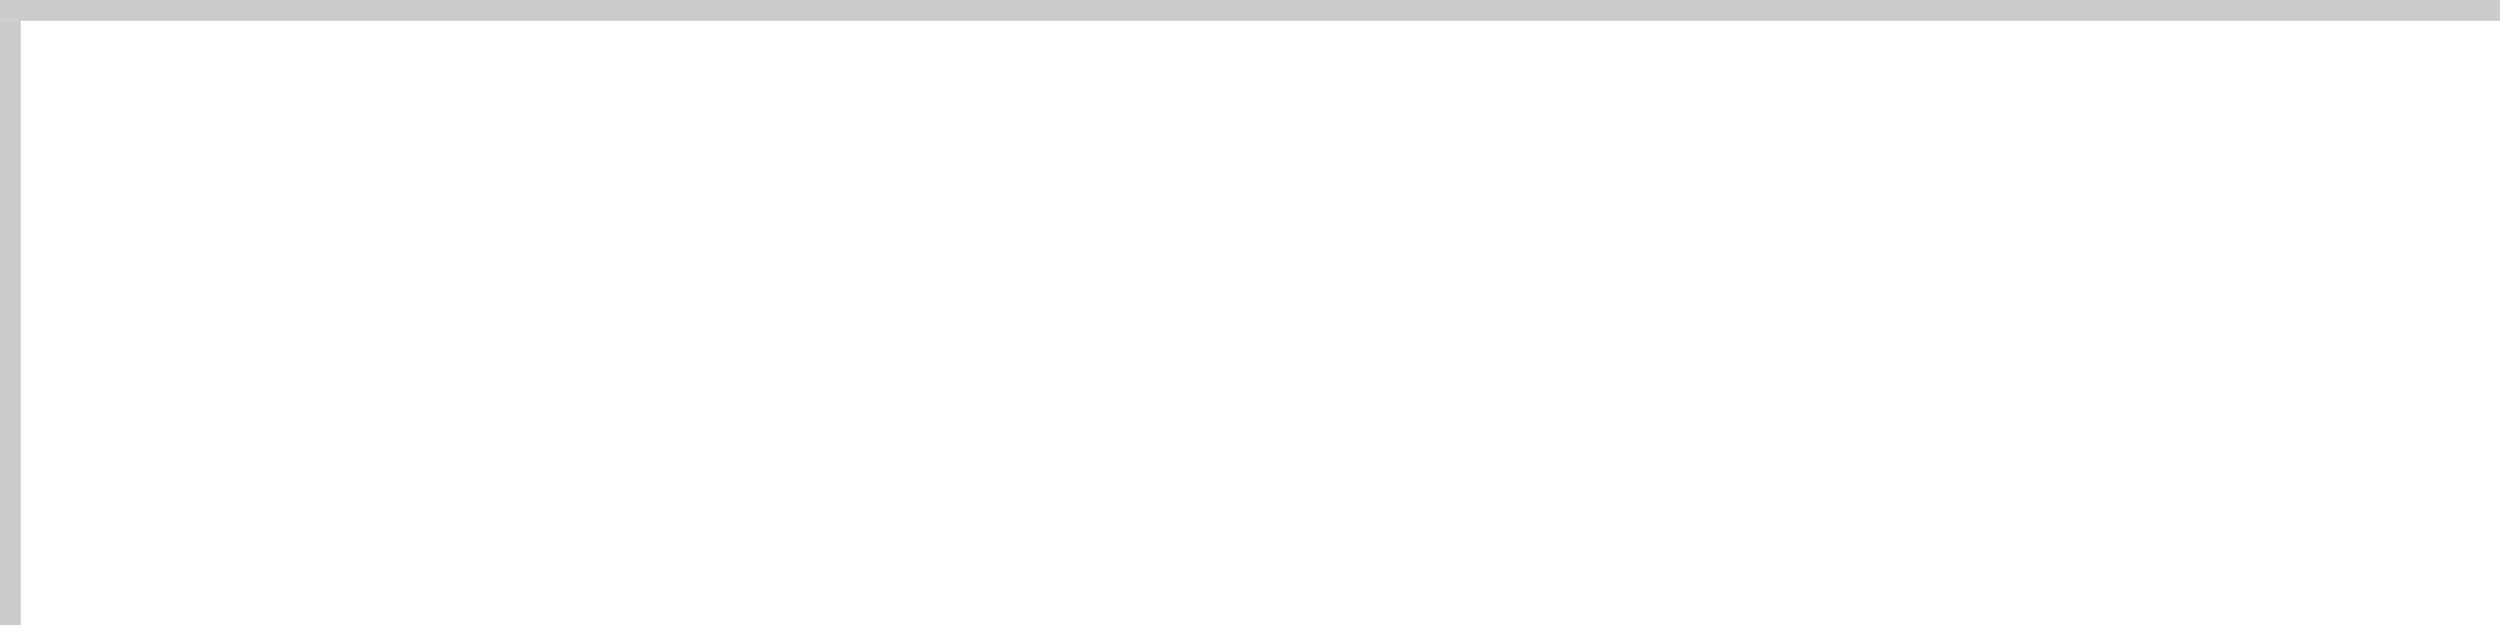
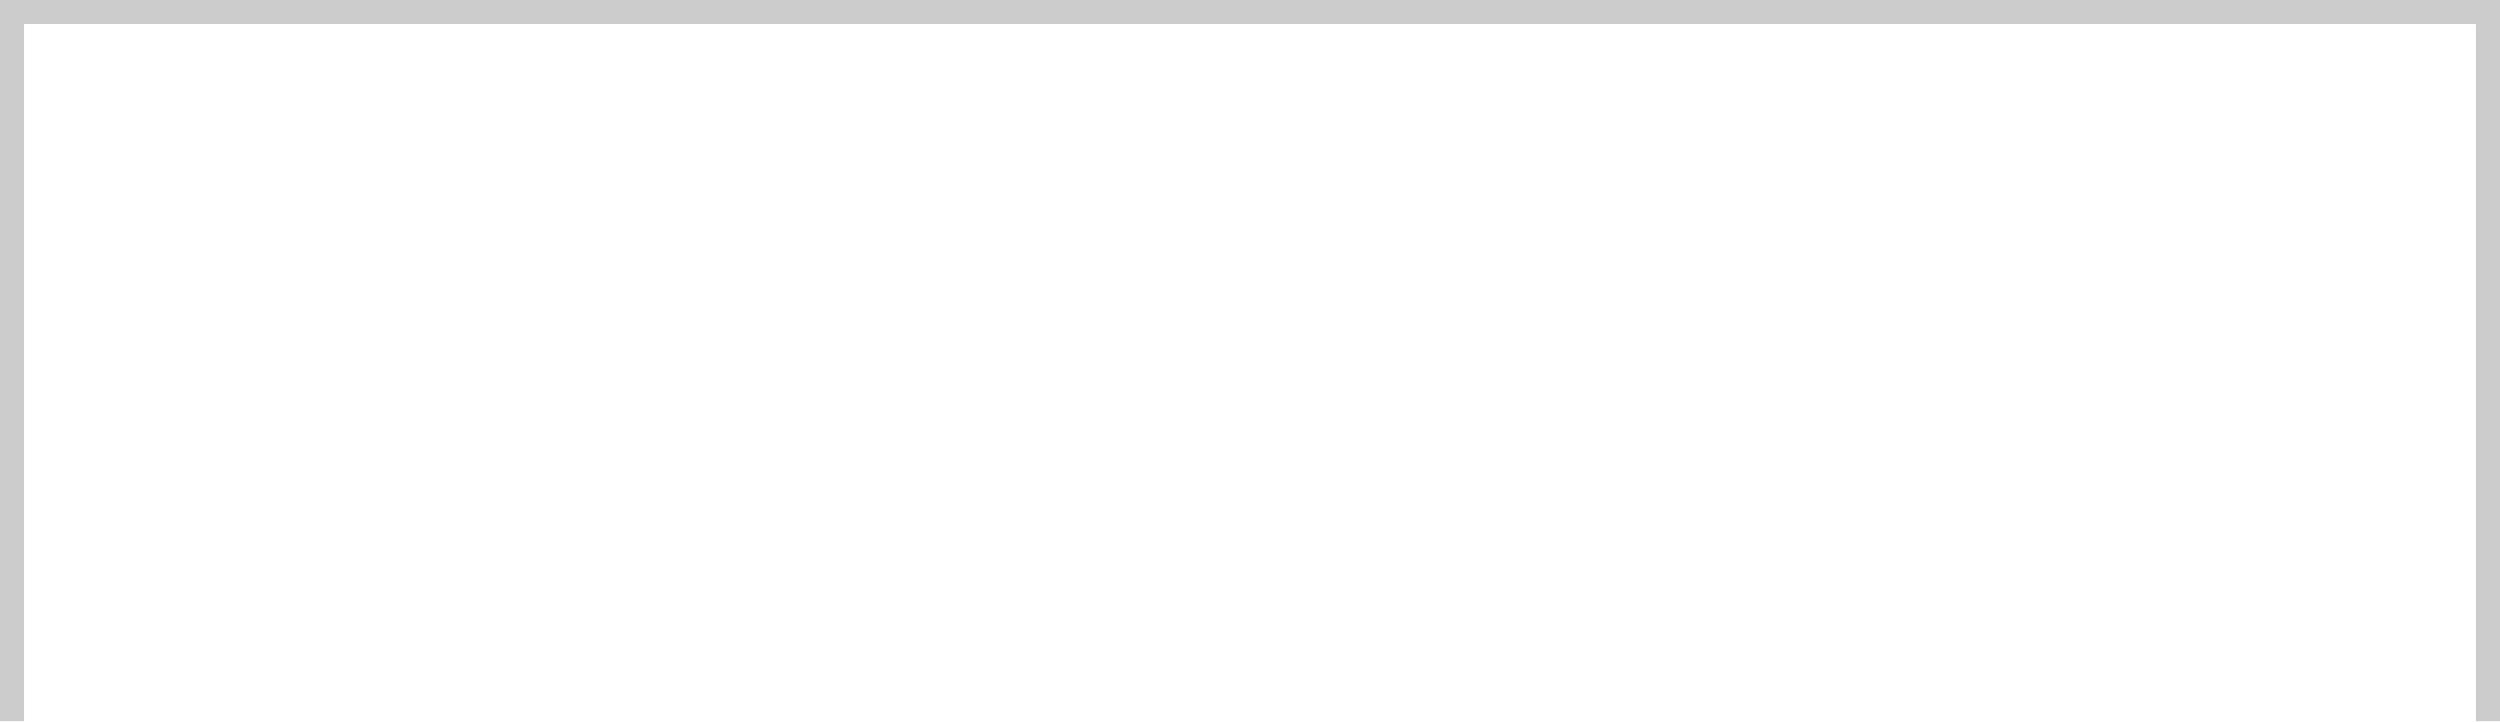
- <svg xmlns="http://www.w3.org/2000/svg" version="1.1" width="120px" height="30px" viewBox="0 90 120 30">
-   <path d="M 1 1  L 120 1  L 120 30  L 1 30  L 1 1  Z " fill-rule="nonzero" fill="rgba(255, 255, 255, 1)" stroke="none" transform="matrix(1 0 0 1 0 90 )" class="fill" />
-   <path d="M 0.5 1  L 0.5 30  " stroke-width="1" stroke-dasharray="0" stroke="rgba(204, 204, 204, 1)" fill="none" transform="matrix(1 0 0 1 0 90 )" class="stroke" />
-   <path d="M 0 0.5  L 120 0.5  " stroke-width="1" stroke-dasharray="0" stroke="rgba(204, 204, 204, 1)" fill="none" transform="matrix(1 0 0 1 0 90 )" class="stroke" />
+ <svg xmlns="http://www.w3.org/2000/svg" version="1.1" width="104px" height="30px" viewBox="624 90 104 30">
+   <path d="M 1 1  L 103 1  L 103 30  L 1 30  L 1 1  Z " fill-rule="nonzero" fill="rgba(255, 255, 255, 1)" stroke="none" transform="matrix(1 0 0 1 624 90 )" class="fill" />
+   <path d="M 0.5 1  L 0.5 30  " stroke-width="1" stroke-dasharray="0" stroke="rgba(204, 204, 204, 1)" fill="none" transform="matrix(1 0 0 1 624 90 )" class="stroke" />
+   <path d="M 0 0.5  L 104 0.5  " stroke-width="1" stroke-dasharray="0" stroke="rgba(204, 204, 204, 1)" fill="none" transform="matrix(1 0 0 1 624 90 )" class="stroke" />
+   <path d="M 103.5 1  L 103.5 30  " stroke-width="1" stroke-dasharray="0" stroke="rgba(204, 204, 204, 1)" fill="none" transform="matrix(1 0 0 1 624 90 )" class="stroke" />
</svg>
